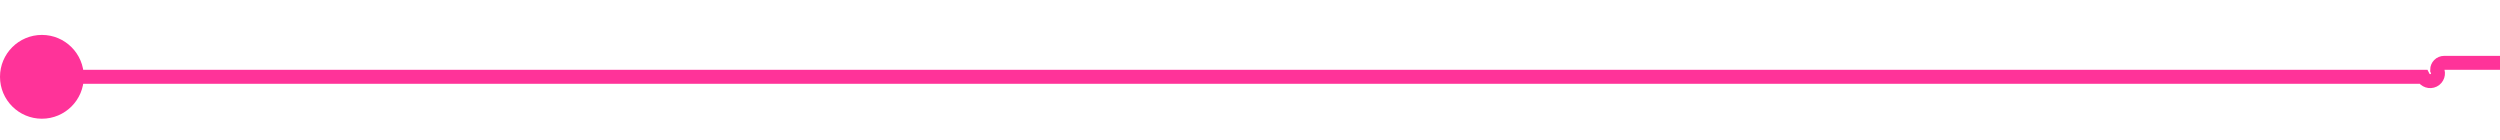
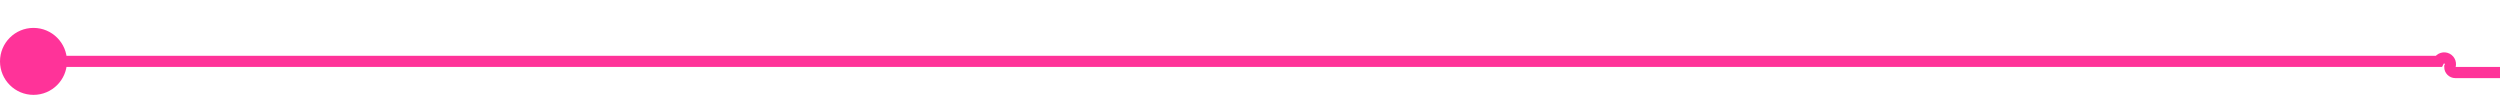
- <svg xmlns="http://www.w3.org/2000/svg" version="1.1" width="179px" height="10px" preserveAspectRatio="xMinYMid meet" viewBox="277 617 179 8">
-   <path d="M 278 621.5  L 450.5 621.5  A 0.5 0.5 0 0 0 451.5 621 A 0.5 0.5 0 0 1 452 620.5 L 668 620.5  " stroke-width="1" stroke-dasharray="0" stroke="rgba(255, 51, 153, 1)" fill="none" class="stroke" />
-   <path d="M 280 618.5  A 3 3 0 0 0 277 621.5 A 3 3 0 0 0 280 624.5 A 3 3 0 0 0 283 621.5 A 3 3 0 0 0 280 618.5 Z " fill-rule="nonzero" fill="rgba(255, 51, 153, 1)" stroke="none" class="fill" />
+ <svg xmlns="http://www.w3.org/2000/svg" version="1.1" width="224px" height="10px" preserveAspectRatio="xMinYMid meet" viewBox="230 401 224 8">
+   <path d="M 231 405.5  L 448.5 405.5  A 0.5 0.5 0 0 1 449.5 406 A 0.5 0.5 0 0 0 450 406.5 L 668 406.5  " stroke-width="1" stroke-dasharray="0" stroke="rgba(255, 51, 153, 1)" fill="none" class="stroke" />
+   <path d="M 233 402.5  A 3 3 0 0 0 230 405.5 A 3 3 0 0 0 233 408.5 A 3 3 0 0 0 236 405.5 A 3 3 0 0 0 233 402.5 Z " fill-rule="nonzero" fill="rgba(255, 51, 153, 1)" stroke="none" class="fill" />
</svg>
